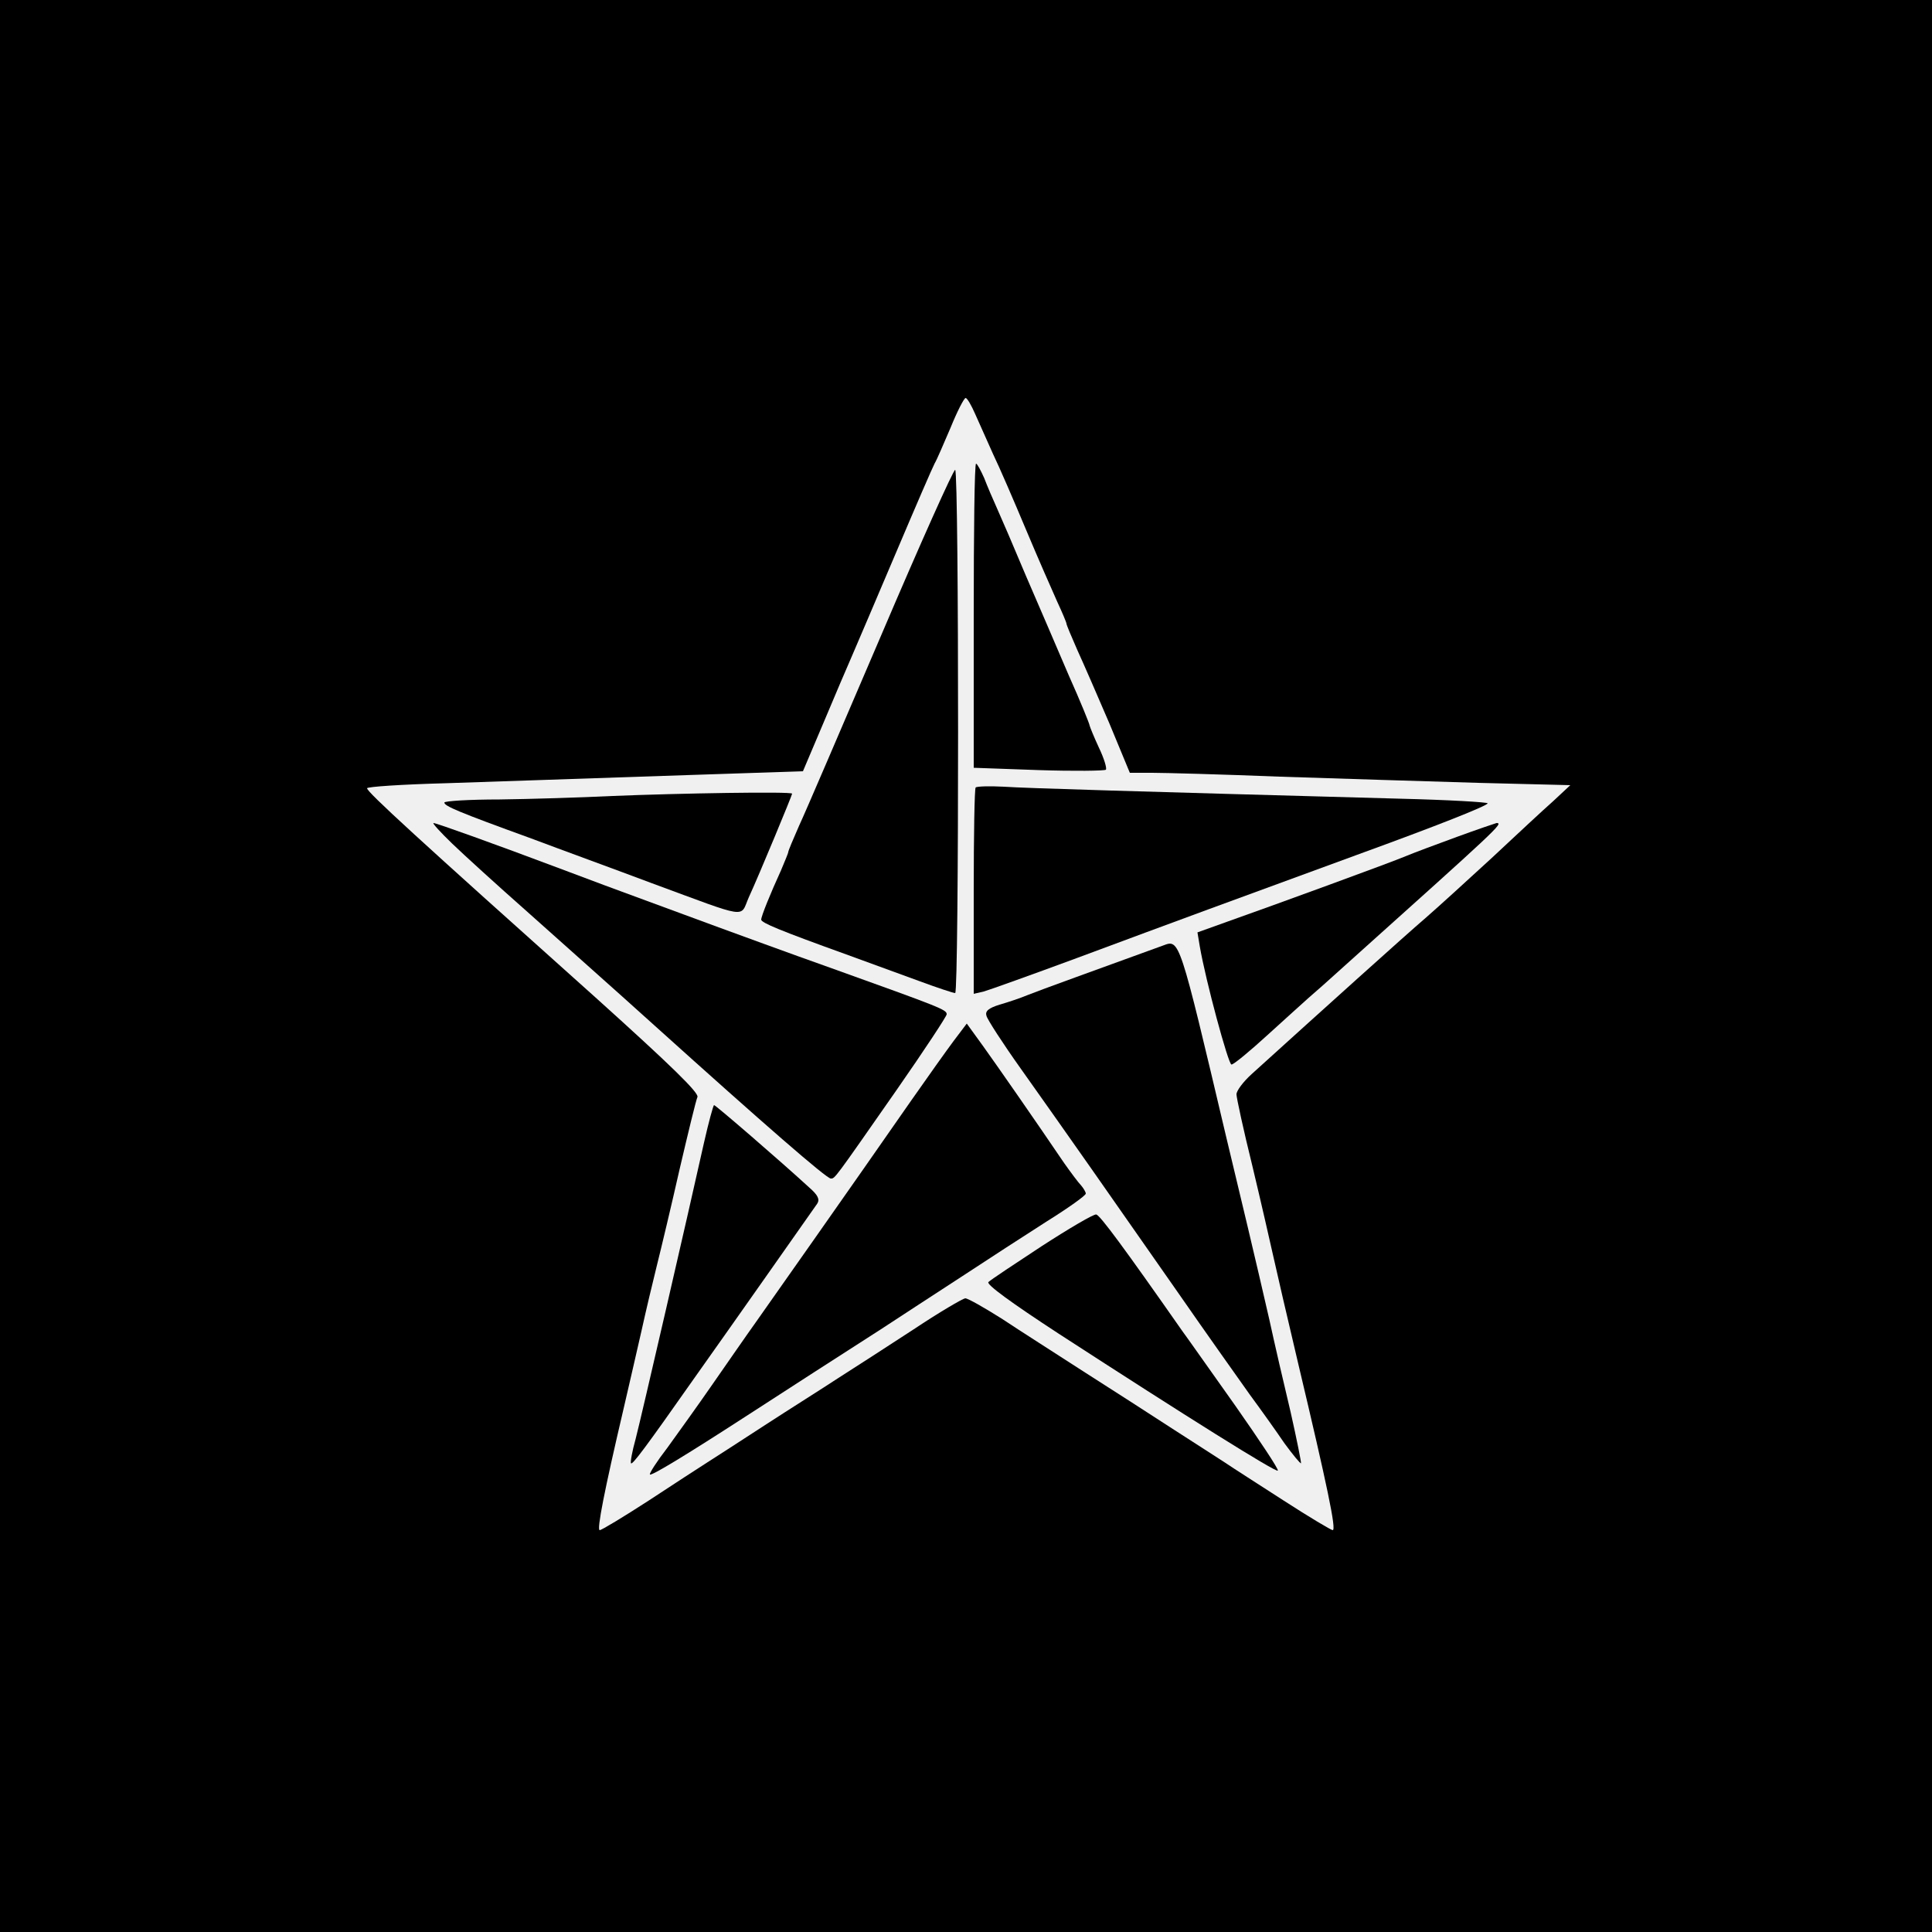
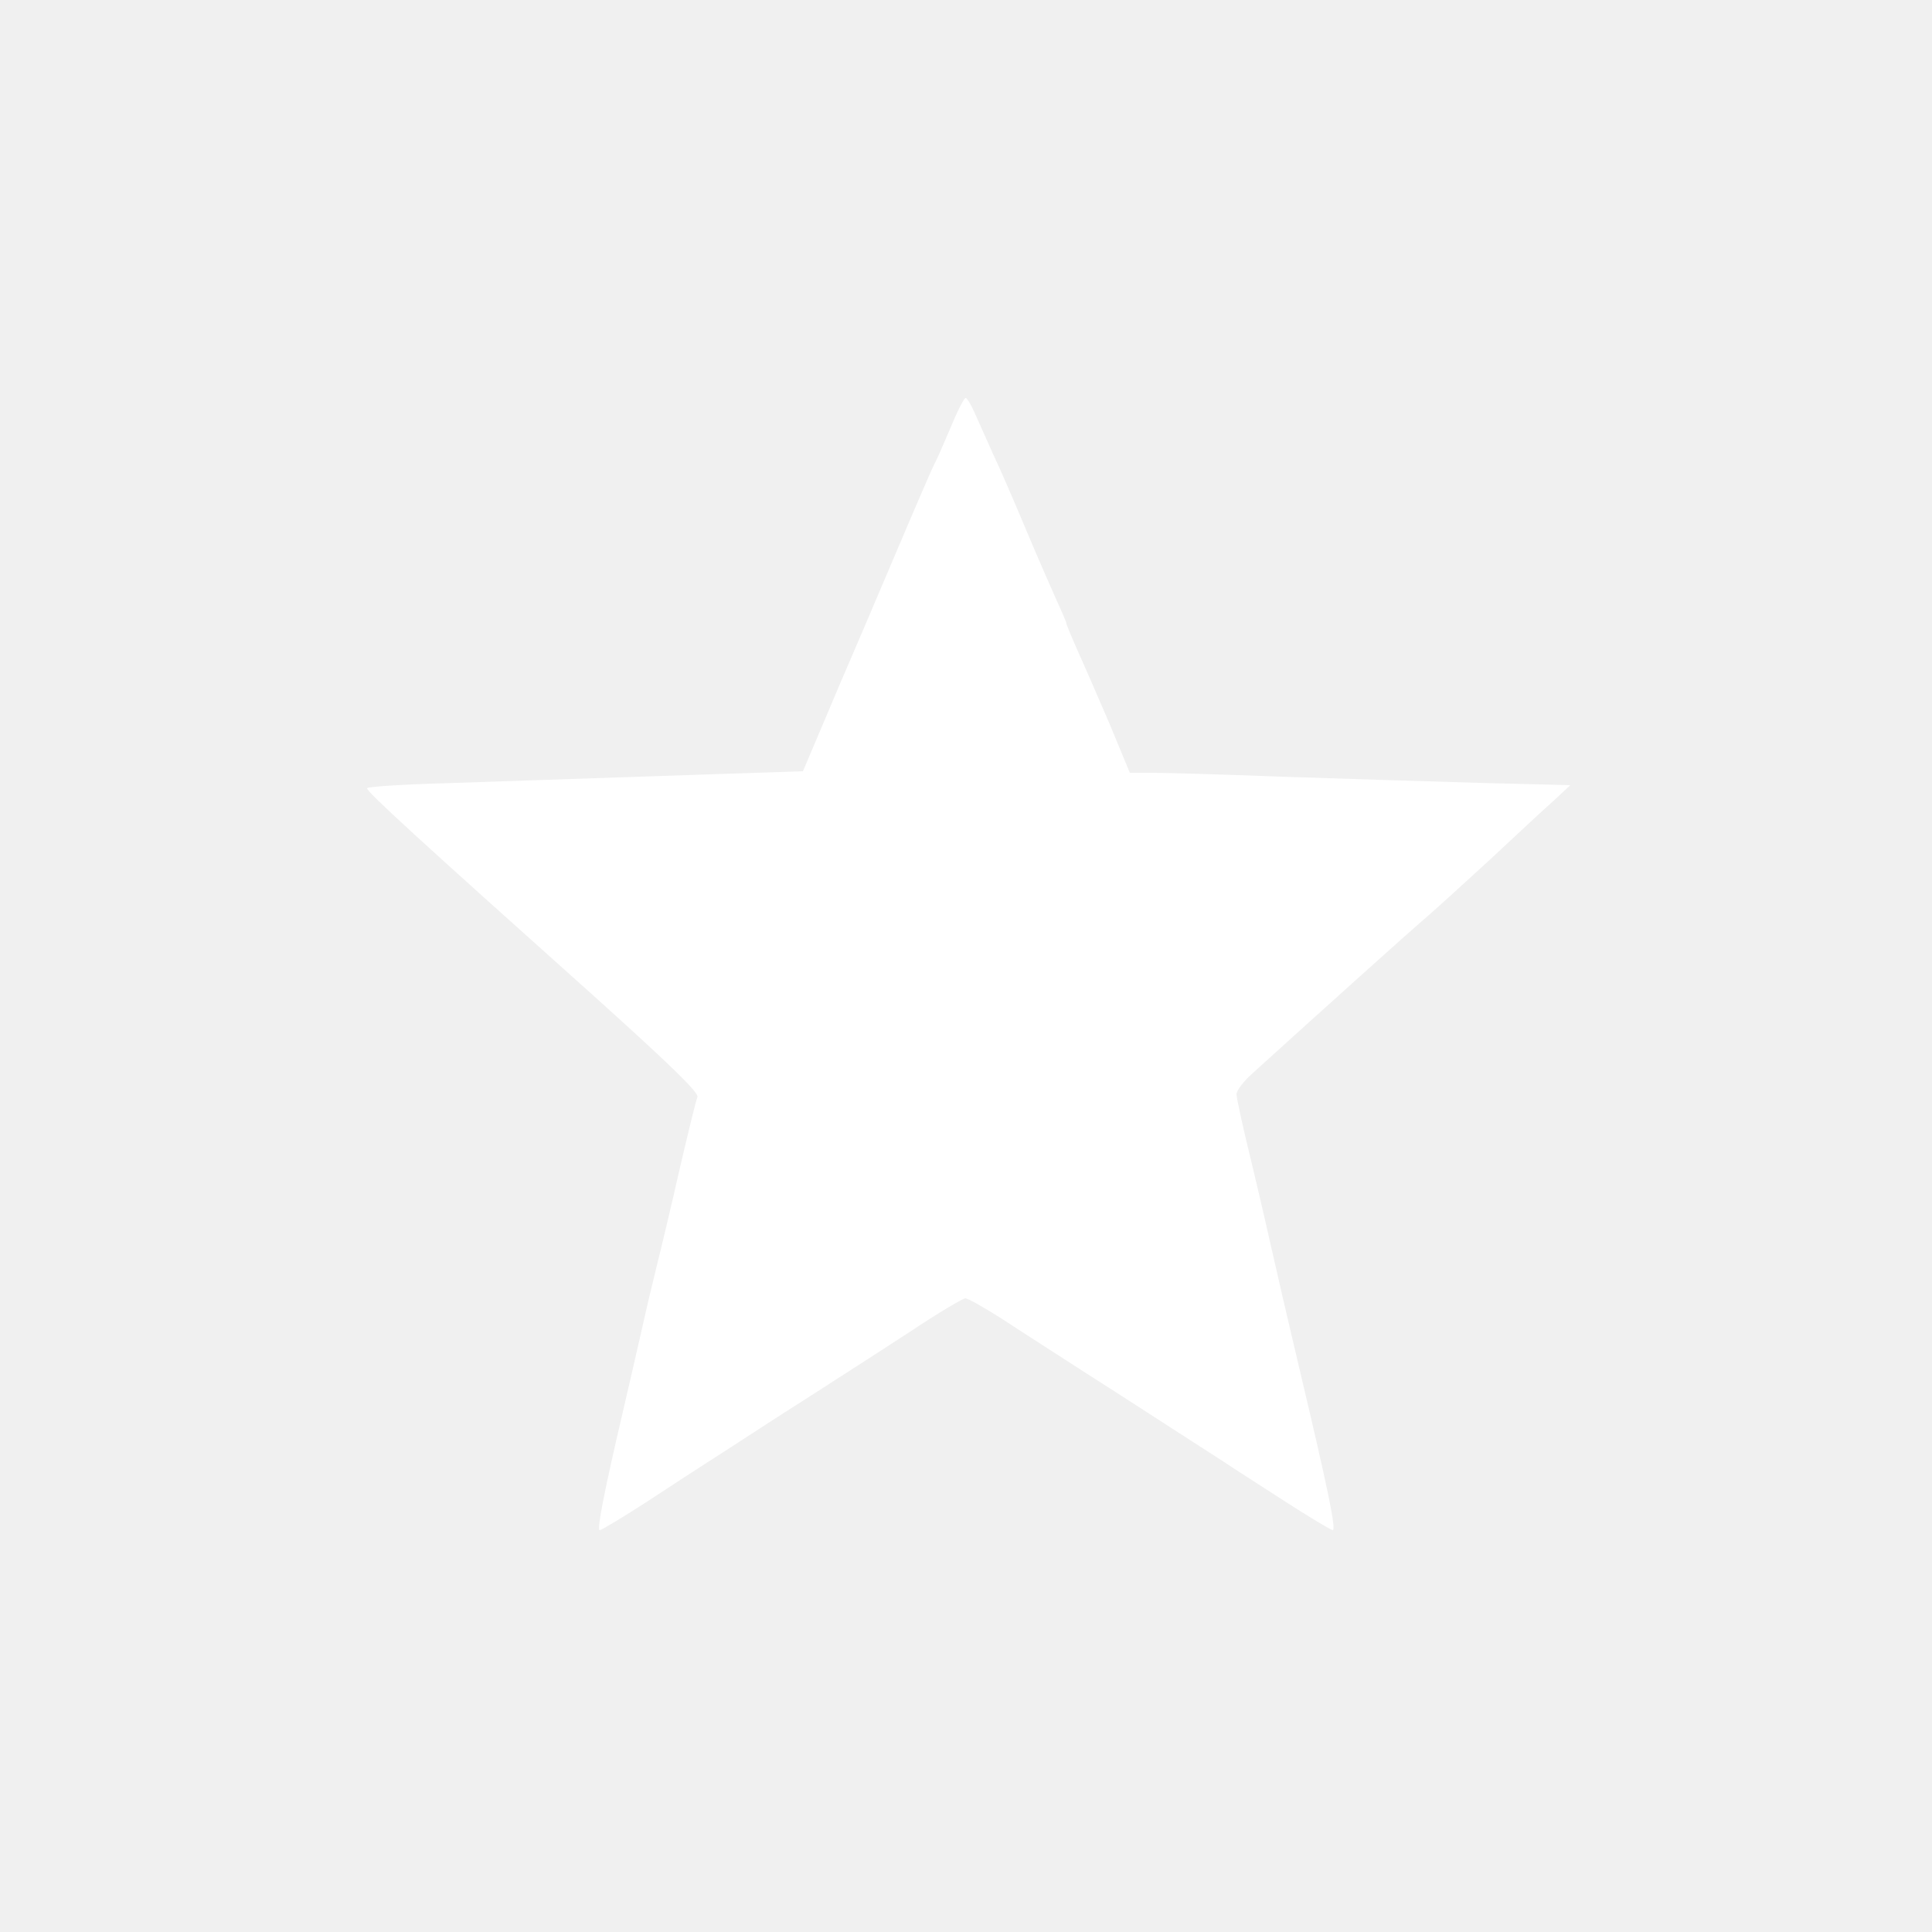
<svg xmlns="http://www.w3.org/2000/svg" version="1.0" width="500pt" height="500pt" viewBox="0 0 500 500" preserveAspectRatio="xMidYMid meet">
-   <g transform="translate(0,500) scale(0.1,-0.1)" fill="#000000" stroke="none">
-     <path d="M0 2500 l0 -2500 2500 0 2500 0 0 2500 0 2500 -2500 0 -2500 0 0 -2500z m2524 1428 c11 -24 31 -70 46 -103 16 -33 54 -121 85 -195 31 -74 68 -158 81 -187 13 -28 24 -54 24 -57 0 -3 13 -34 28 -68 16 -35 53 -120 83 -190 l53 -128 58 0 c31 0 180 -4 330 -10 150 -5 381 -12 513 -16 l239 -6 -44 -41 c-25 -22 -97 -89 -160 -148 -63 -58 -140 -128 -171 -155 -47 -40 -269 -240 -450 -404 -22 -20 -39 -43 -39 -52 0 -9 18 -92 41 -185 22 -92 46 -197 54 -233 8 -36 37 -162 65 -280 75 -316 99 -430 89 -430 -4 0 -61 34 -126 76 -65 42 -134 86 -153 99 -19 12 -80 52 -135 87 -55 36 -158 102 -230 148 -71 46 -167 107 -212 137 -46 29 -88 53 -95 53 -7 -1 -67 -36 -133 -80 -66 -43 -154 -100 -195 -126 -41 -27 -127 -81 -190 -122 -63 -41 -131 -85 -150 -97 -19 -12 -88 -57 -152 -99 -65 -42 -121 -76 -126 -76 -8 0 12 102 62 315 14 61 35 151 46 200 11 50 29 126 40 170 11 44 38 157 59 250 22 94 42 177 46 186 4 11 -69 82 -261 255 -466 417 -594 534 -594 544 0 4 91 10 203 13 111 4 365 12 563 19 l362 12 53 125 c29 69 63 149 75 176 12 28 63 147 113 265 50 118 95 222 100 231 5 8 23 50 41 92 17 42 35 77 39 77 4 0 15 -19 25 -42z" />
-     <path d="M2520 3406 l0 -393 168 -6 c92 -3 170 -2 174 1 3 4 -5 30 -18 57 -13 28 -23 53 -24 57 0 4 -24 63 -54 130 -29 68 -79 184 -111 258 -31 74 -65 153 -75 175 -10 22 -25 57 -33 78 -9 20 -18 37 -21 37 -4 0 -6 -177 -6 -394z" />
-     <path d="M2281 3357 c-102 -238 -197 -460 -213 -494 -15 -34 -28 -65 -28 -68 0 -3 -9 -24 -19 -48 -27 -59 -51 -118 -51 -127 0 -8 48 -28 220 -90 58 -21 143 -52 189 -69 46 -17 88 -31 93 -31 10 0 10 1348 0 1354 -4 2 -90 -190 -191 -427z" />
-     <path d="M2525 2962 c-3 -3 -5 -124 -5 -270 l0 -264 26 6 c14 4 123 43 242 87 258 96 405 150 722 266 212 77 340 128 340 134 0 3 -102 9 -227 12 -693 19 -965 27 -1025 31 -37 2 -70 1 -73 -2z" />
-     <path d="M1585 2940 c-82 -4 -214 -8 -292 -9 -79 0 -143 -4 -143 -8 0 -9 35 -24 225 -93 77 -29 217 -80 310 -115 258 -95 229 -91 253 -37 28 61 112 264 112 268 0 6 -295 1 -465 -6z" />
-     <path d="M1170 2817 c30 -29 118 -109 195 -177 77 -69 226 -201 330 -295 283 -255 444 -395 455 -395 11 0 7 -5 171 230 71 102 129 190 129 195 0 12 -13 17 -300 120 -113 40 -243 88 -290 105 -47 17 -132 49 -190 70 -58 21 -154 57 -215 80 -178 67 -326 120 -333 120 -4 0 18 -24 48 -53z" />
-     <path d="M3770 2834 c-52 -19 -111 -41 -130 -49 -40 -17 -347 -129 -463 -170 l-78 -28 6 -36 c15 -88 74 -306 82 -306 6 0 48 35 94 77 46 42 94 85 105 95 12 10 57 50 100 89 391 351 406 364 387 364 -4 -1 -51 -17 -103 -36z" />
-     <path d="M3010 2553 c-157 -57 -323 -117 -350 -128 -19 -8 -52 -19 -73 -25 -29 -9 -38 -17 -34 -29 2 -9 42 -71 89 -137 115 -162 237 -336 403 -574 77 -111 163 -232 190 -270 28 -38 68 -94 89 -125 22 -30 41 -53 43 -52 1 2 -11 62 -27 133 -17 71 -42 179 -55 239 -14 61 -39 169 -56 240 -17 72 -42 175 -55 230 -123 521 -121 514 -164 498z" />
-     <path d="M2468 2306 c-18 -24 -67 -93 -109 -153 -162 -233 -365 -521 -403 -575 -23 -32 -72 -103 -111 -159 -38 -55 -92 -130 -118 -166 -27 -35 -47 -66 -45 -69 4 -4 93 50 249 151 106 69 251 162 349 225 46 30 139 91 207 135 67 44 167 109 222 144 56 35 101 67 101 72 0 4 -6 14 -12 21 -7 7 -27 34 -44 58 -78 115 -172 250 -210 303 l-42 58 -34 -45z" />
-     <path d="M1822 2043 c-43 -193 -162 -709 -177 -767 -9 -32 -14 -60 -12 -63 4 -4 35 37 165 222 93 131 303 430 317 450 7 11 2 22 -21 42 -74 68 -242 213 -246 213 -2 0 -14 -44 -26 -97z" />
-     <path d="M2696 1775 c-70 -46 -132 -87 -138 -93 -6 -6 60 -54 181 -133 333 -216 563 -360 568 -355 3 3 -47 78 -110 168 -64 90 -125 177 -137 193 -149 213 -213 300 -223 302 -7 1 -70 -36 -141 -82z" />
+   <g transform="translate(0,500) scale(0.1,-0.1)" fill="#ffffff" stroke="none">
+     <path d="M2524 3928 c11 -24 31 -70 46 -103 16 -33 54 -121 85 -195 31 -74 68 -158 81 -187 13 -28 24 -54 24 -57 0 -3 13 -34 28 -68 16 -35 53 -120 83 -190 l53 -128 58 0 c31 0 180 -4 330 -10 150 -5 381 -12 513 -16 l239 -6 -44 -41 c-25 -22 -97 -89 -160 -148 -63 -58 -140 -128 -171 -155 -47 -40 -269 -240 -450 -404 -22 -20 -39 -43 -39 -52 0 -9 18 -92 41 -185 22 -92 46 -197 54 -233 8 -36 37 -162 65 -280 75 -316 99 -430 89 -430 -4 0 -61 34 -126 76 -65 42 -134 86 -153 99 -19 12 -80 52 -135 87 -55 36 -158 102 -230 148 -71 46 -167 107 -212 137 -46 29 -88 53 -95 53 -7 -1 -67 -36 -133 -80 -66 -43 -154 -100 -195 -126 -41 -27 -127 -81 -190 -122 -63 -41 -131 -85 -150 -97 -19 -12 -88 -57 -152 -99 -65 -42 -121 -76 -126 -76 -8 0 12 102 62 315 14 61 35 151 46 200 11 50 29 126 40 170 11 44 38 157 59 250 22 94 42 177 46 186 4 11 -69 82 -261 255 -466 417 -594 534 -594 544 0 4 91 10 203 13 111 4 365 12 563 19 l362 12 53 125 c29 69 63 149 75 176 12 28 63 147 113 265 50 118 95 222 100 231 5 8 23 50 41 92 17 42 35 77 39 77 4 0 15 -19 25 -42z" />
  </g>
</svg>
